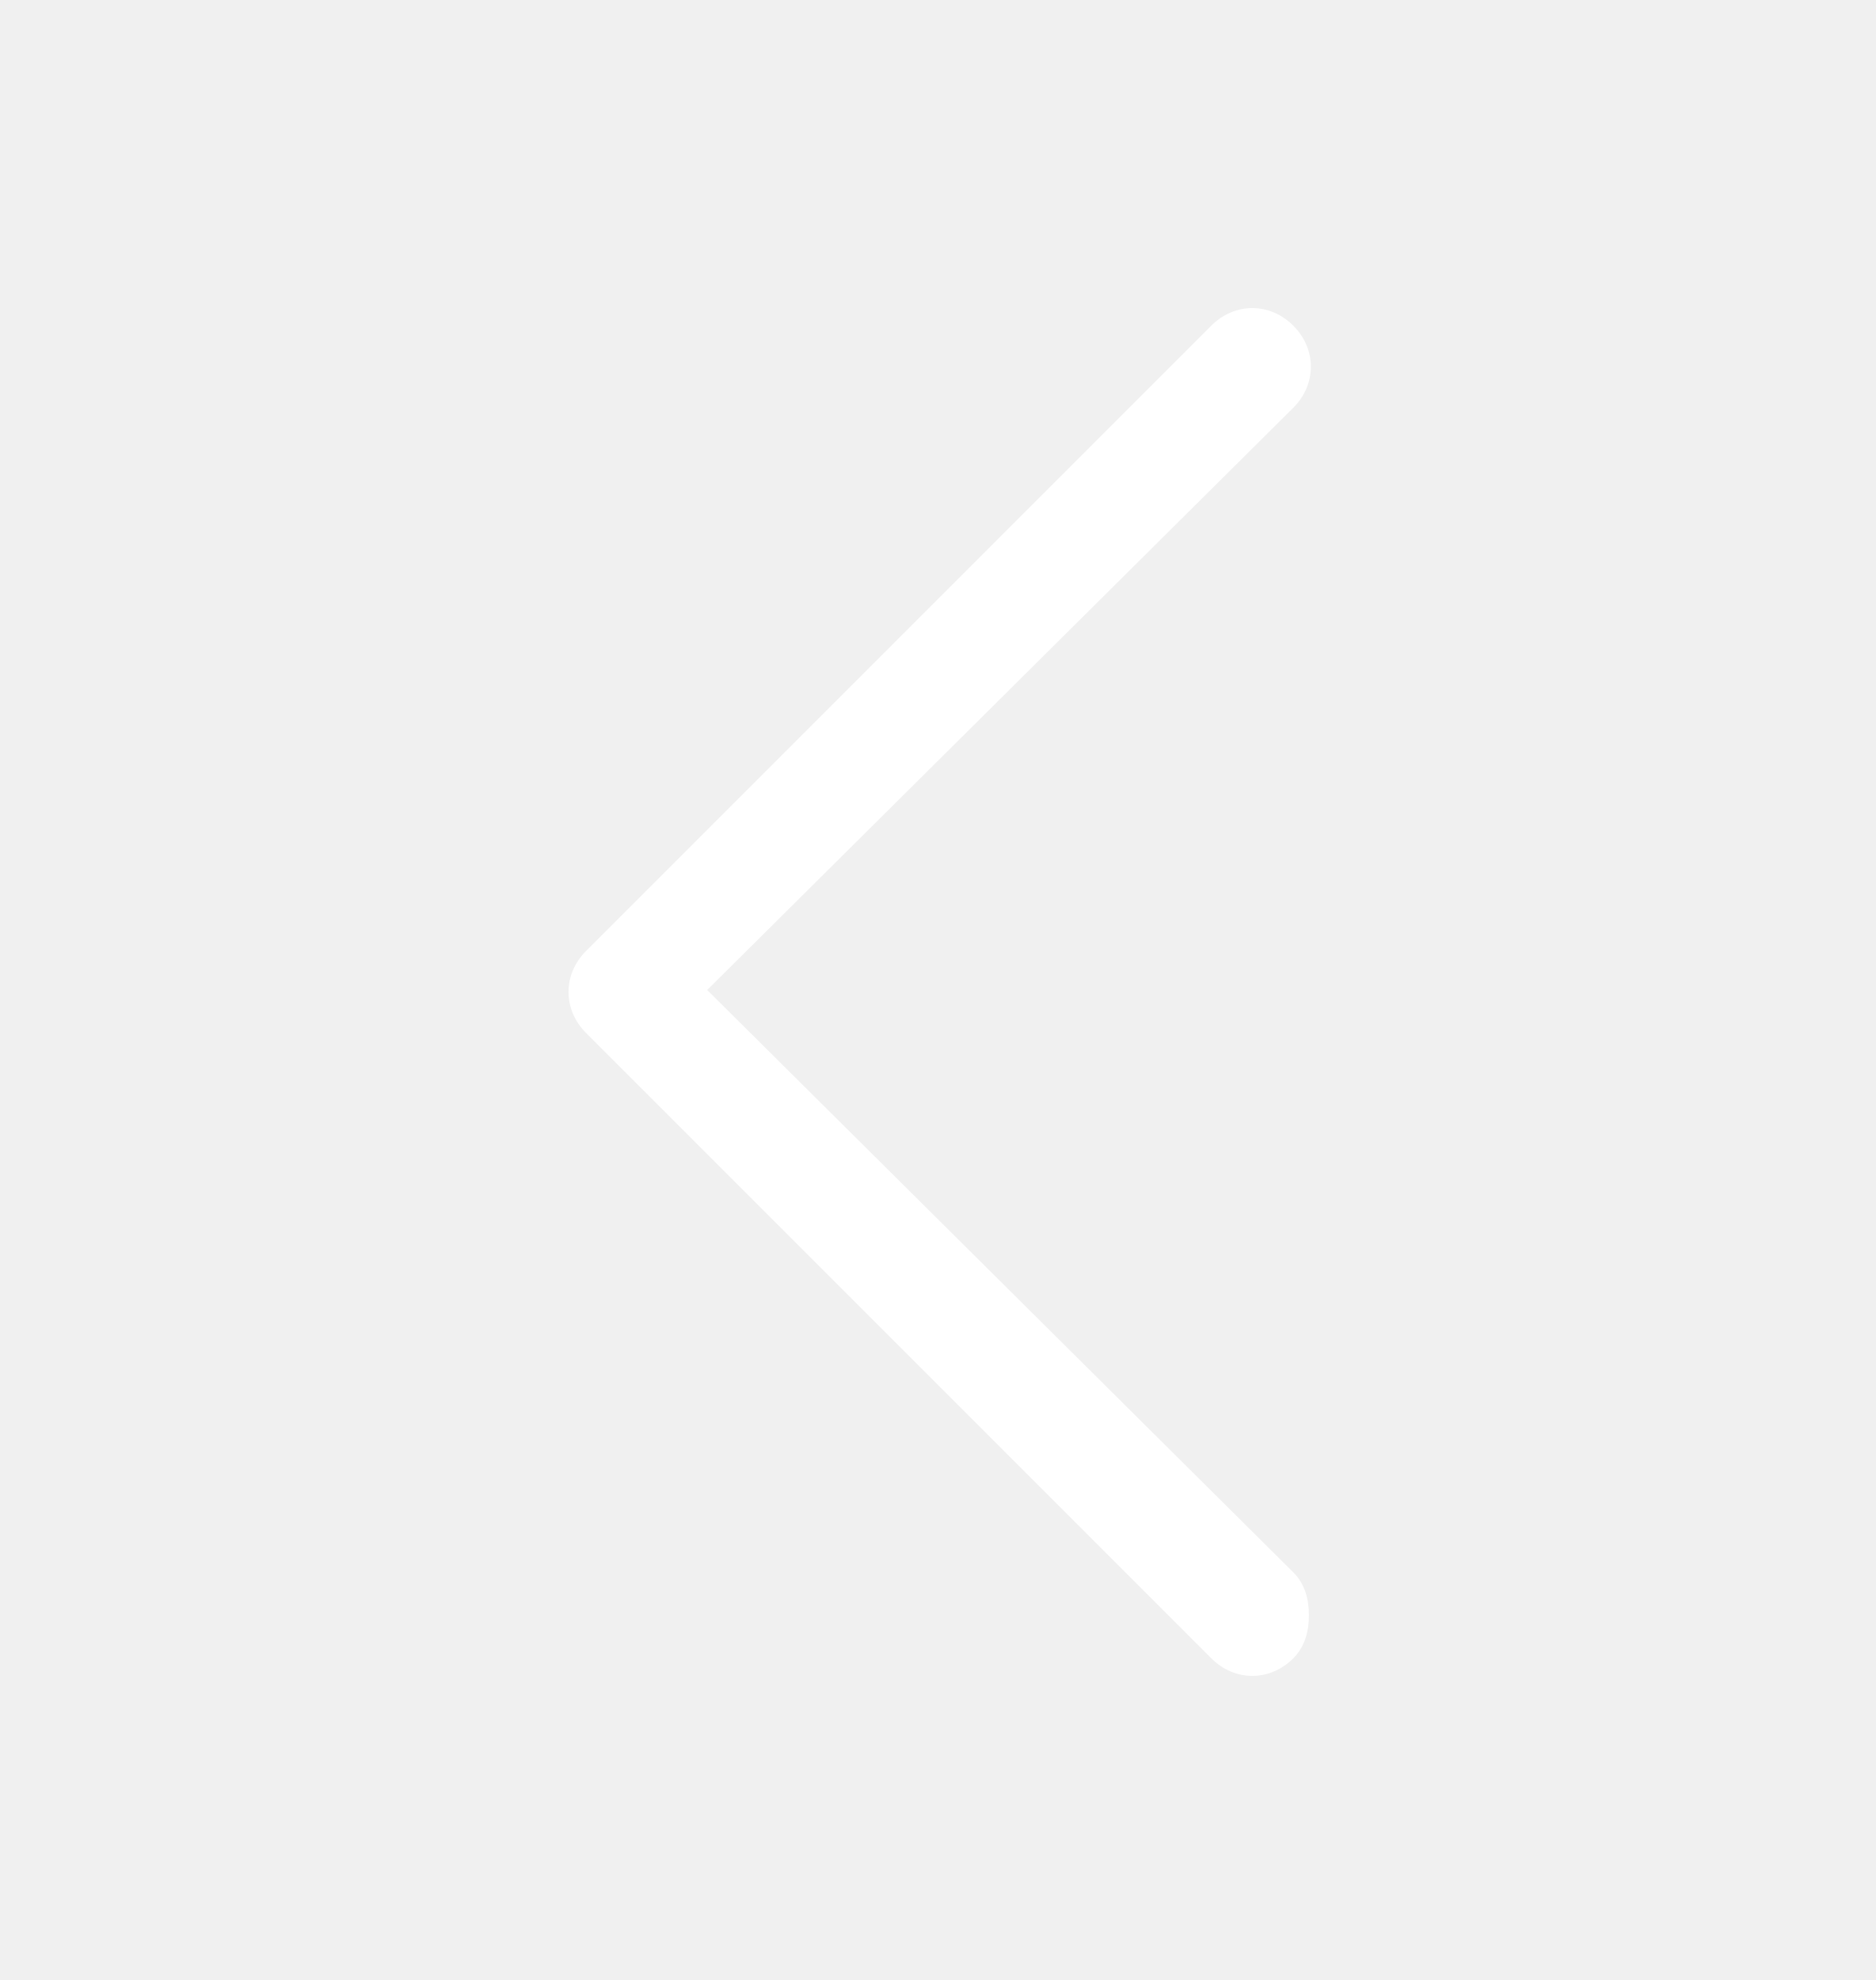
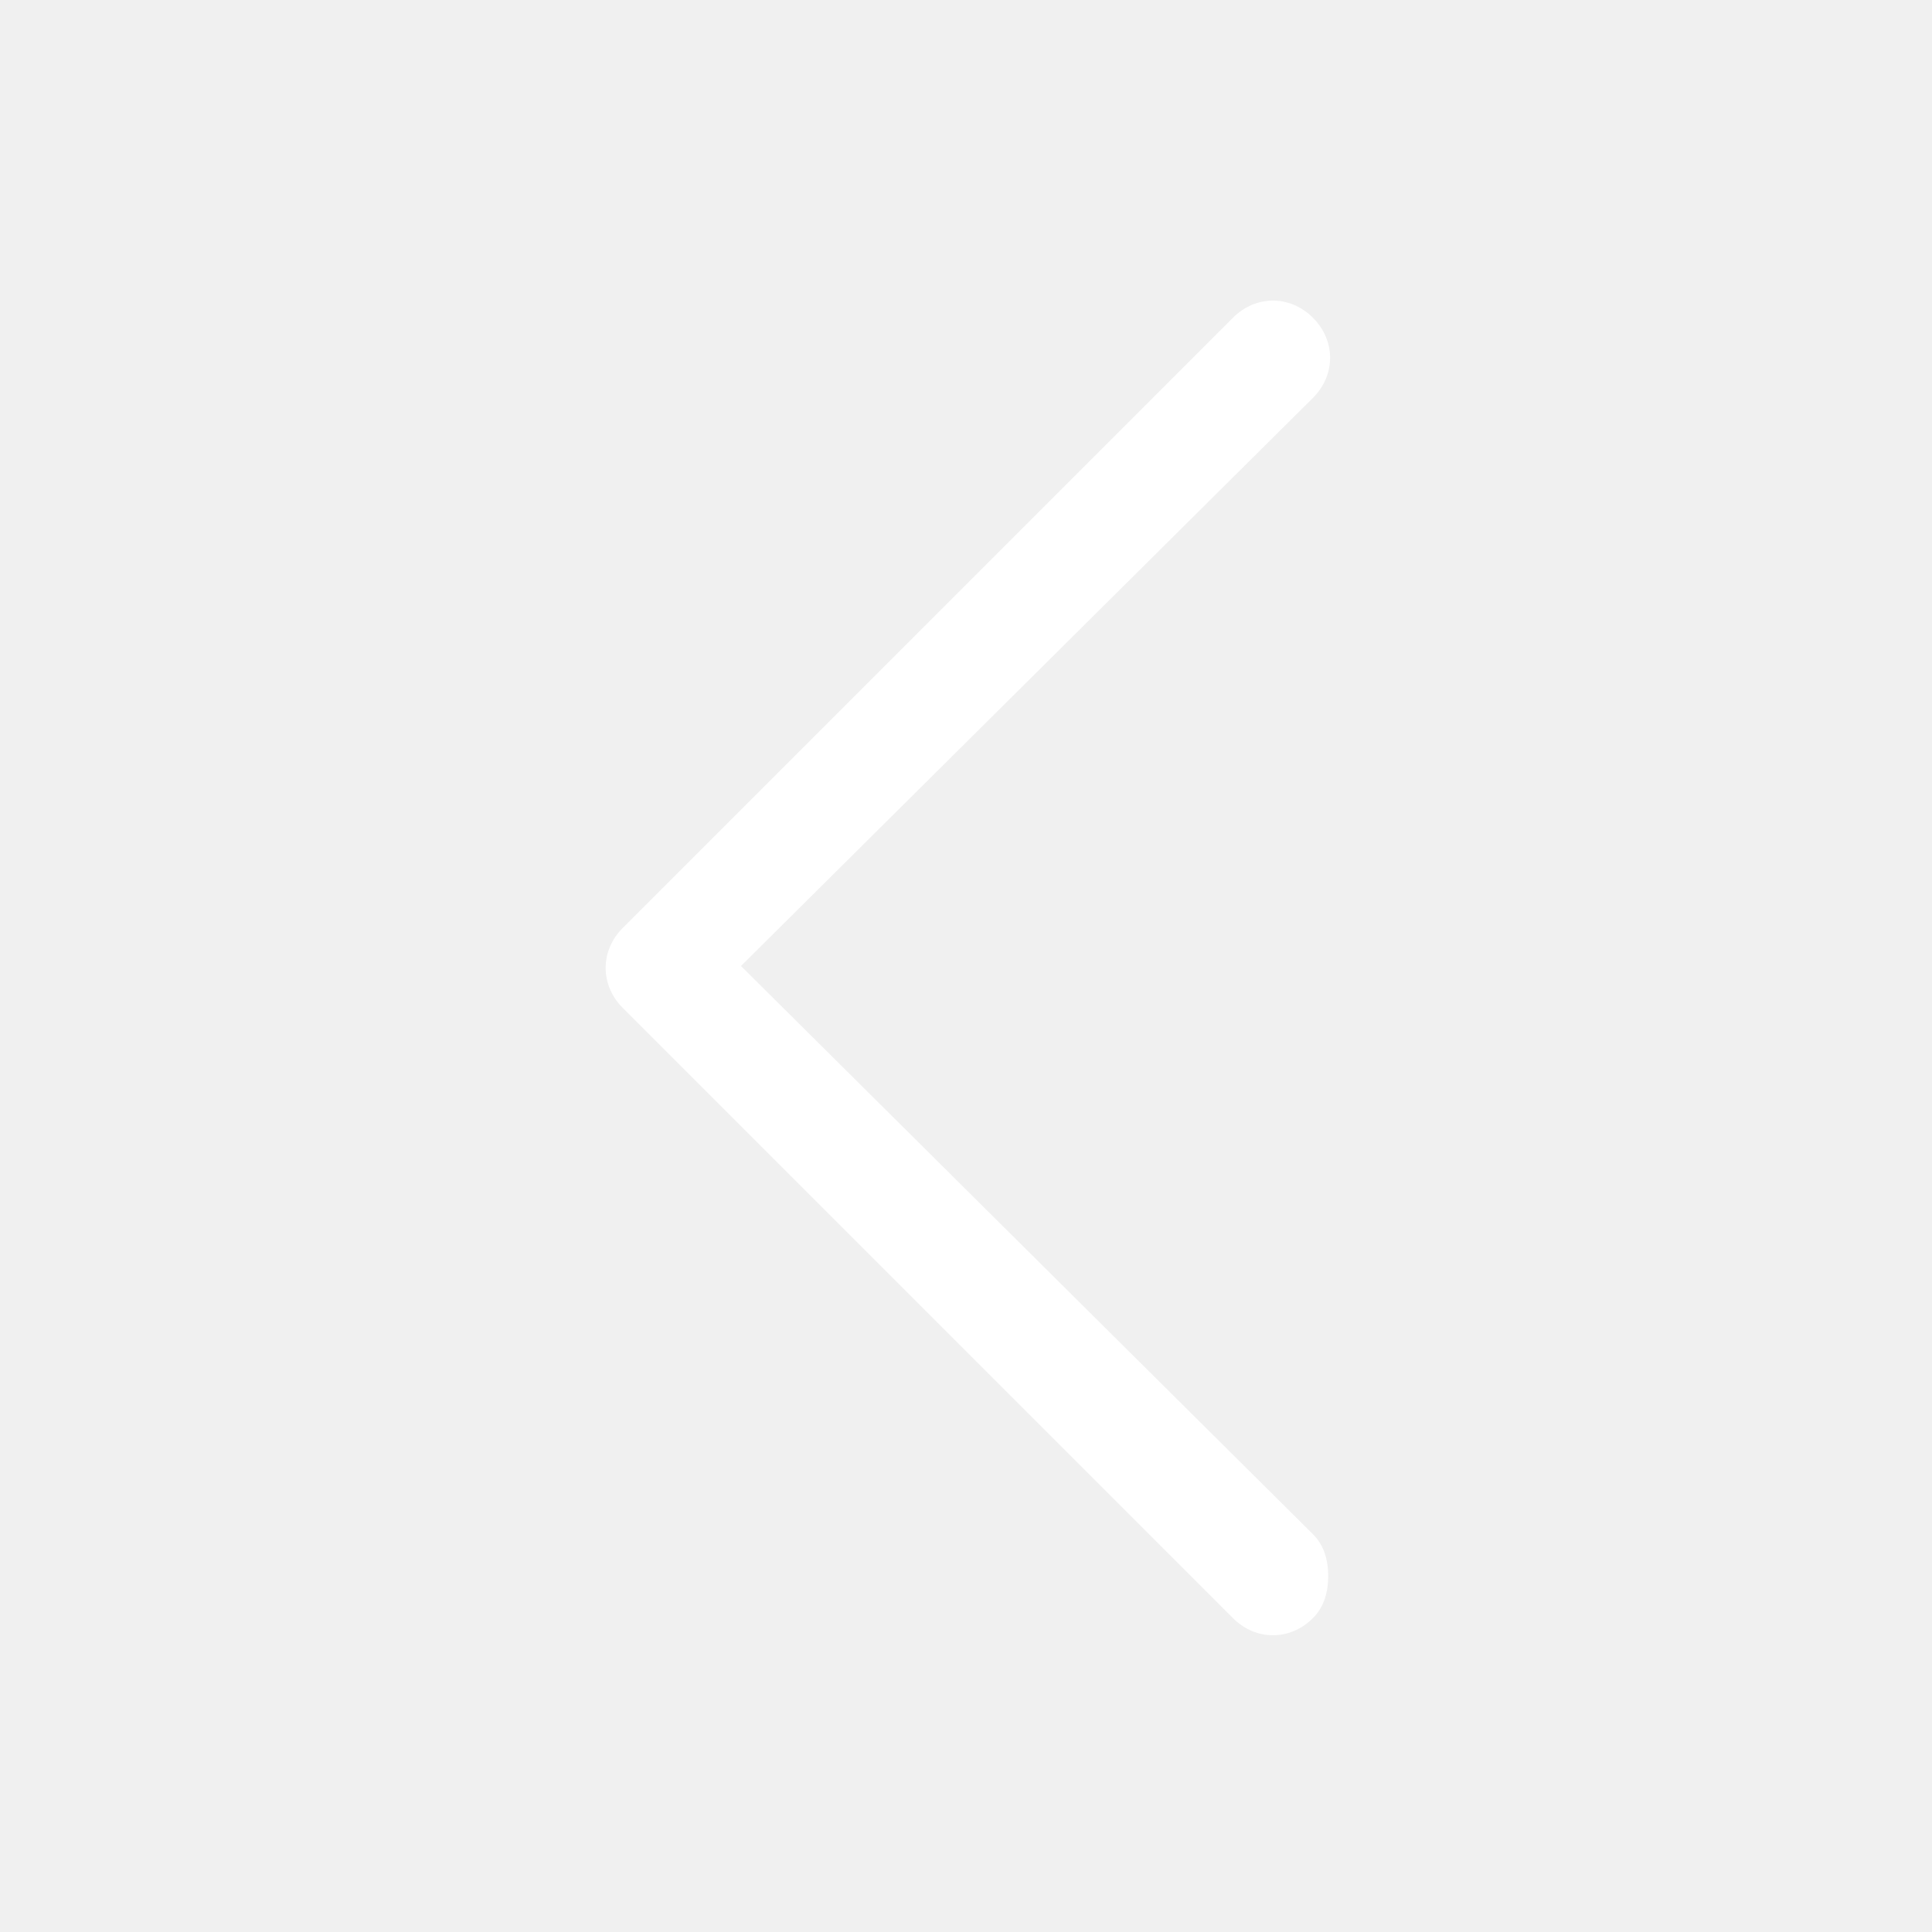
- <svg xmlns="http://www.w3.org/2000/svg" width="18" height="19" viewBox="0 0 18 19" fill="none">
+ <svg xmlns="http://www.w3.org/2000/svg" width="18" height="18" viewBox="0 0 18 19" fill="none">
  <path d="M12.562 15.5C12.562 15.35 12.525 15.2 12.412 15.088L6.787 9.5L12.412 3.913C12.637 3.688 12.637 3.35 12.412 3.125C12.187 2.9 11.85 2.9 11.625 3.125L5.625 9.125C5.4 9.35 5.4 9.688 5.625 9.913L11.625 15.913C11.85 16.138 12.187 16.138 12.412 15.913C12.525 15.8 12.562 15.65 12.562 15.5Z" fill="#fff" />
</svg>
